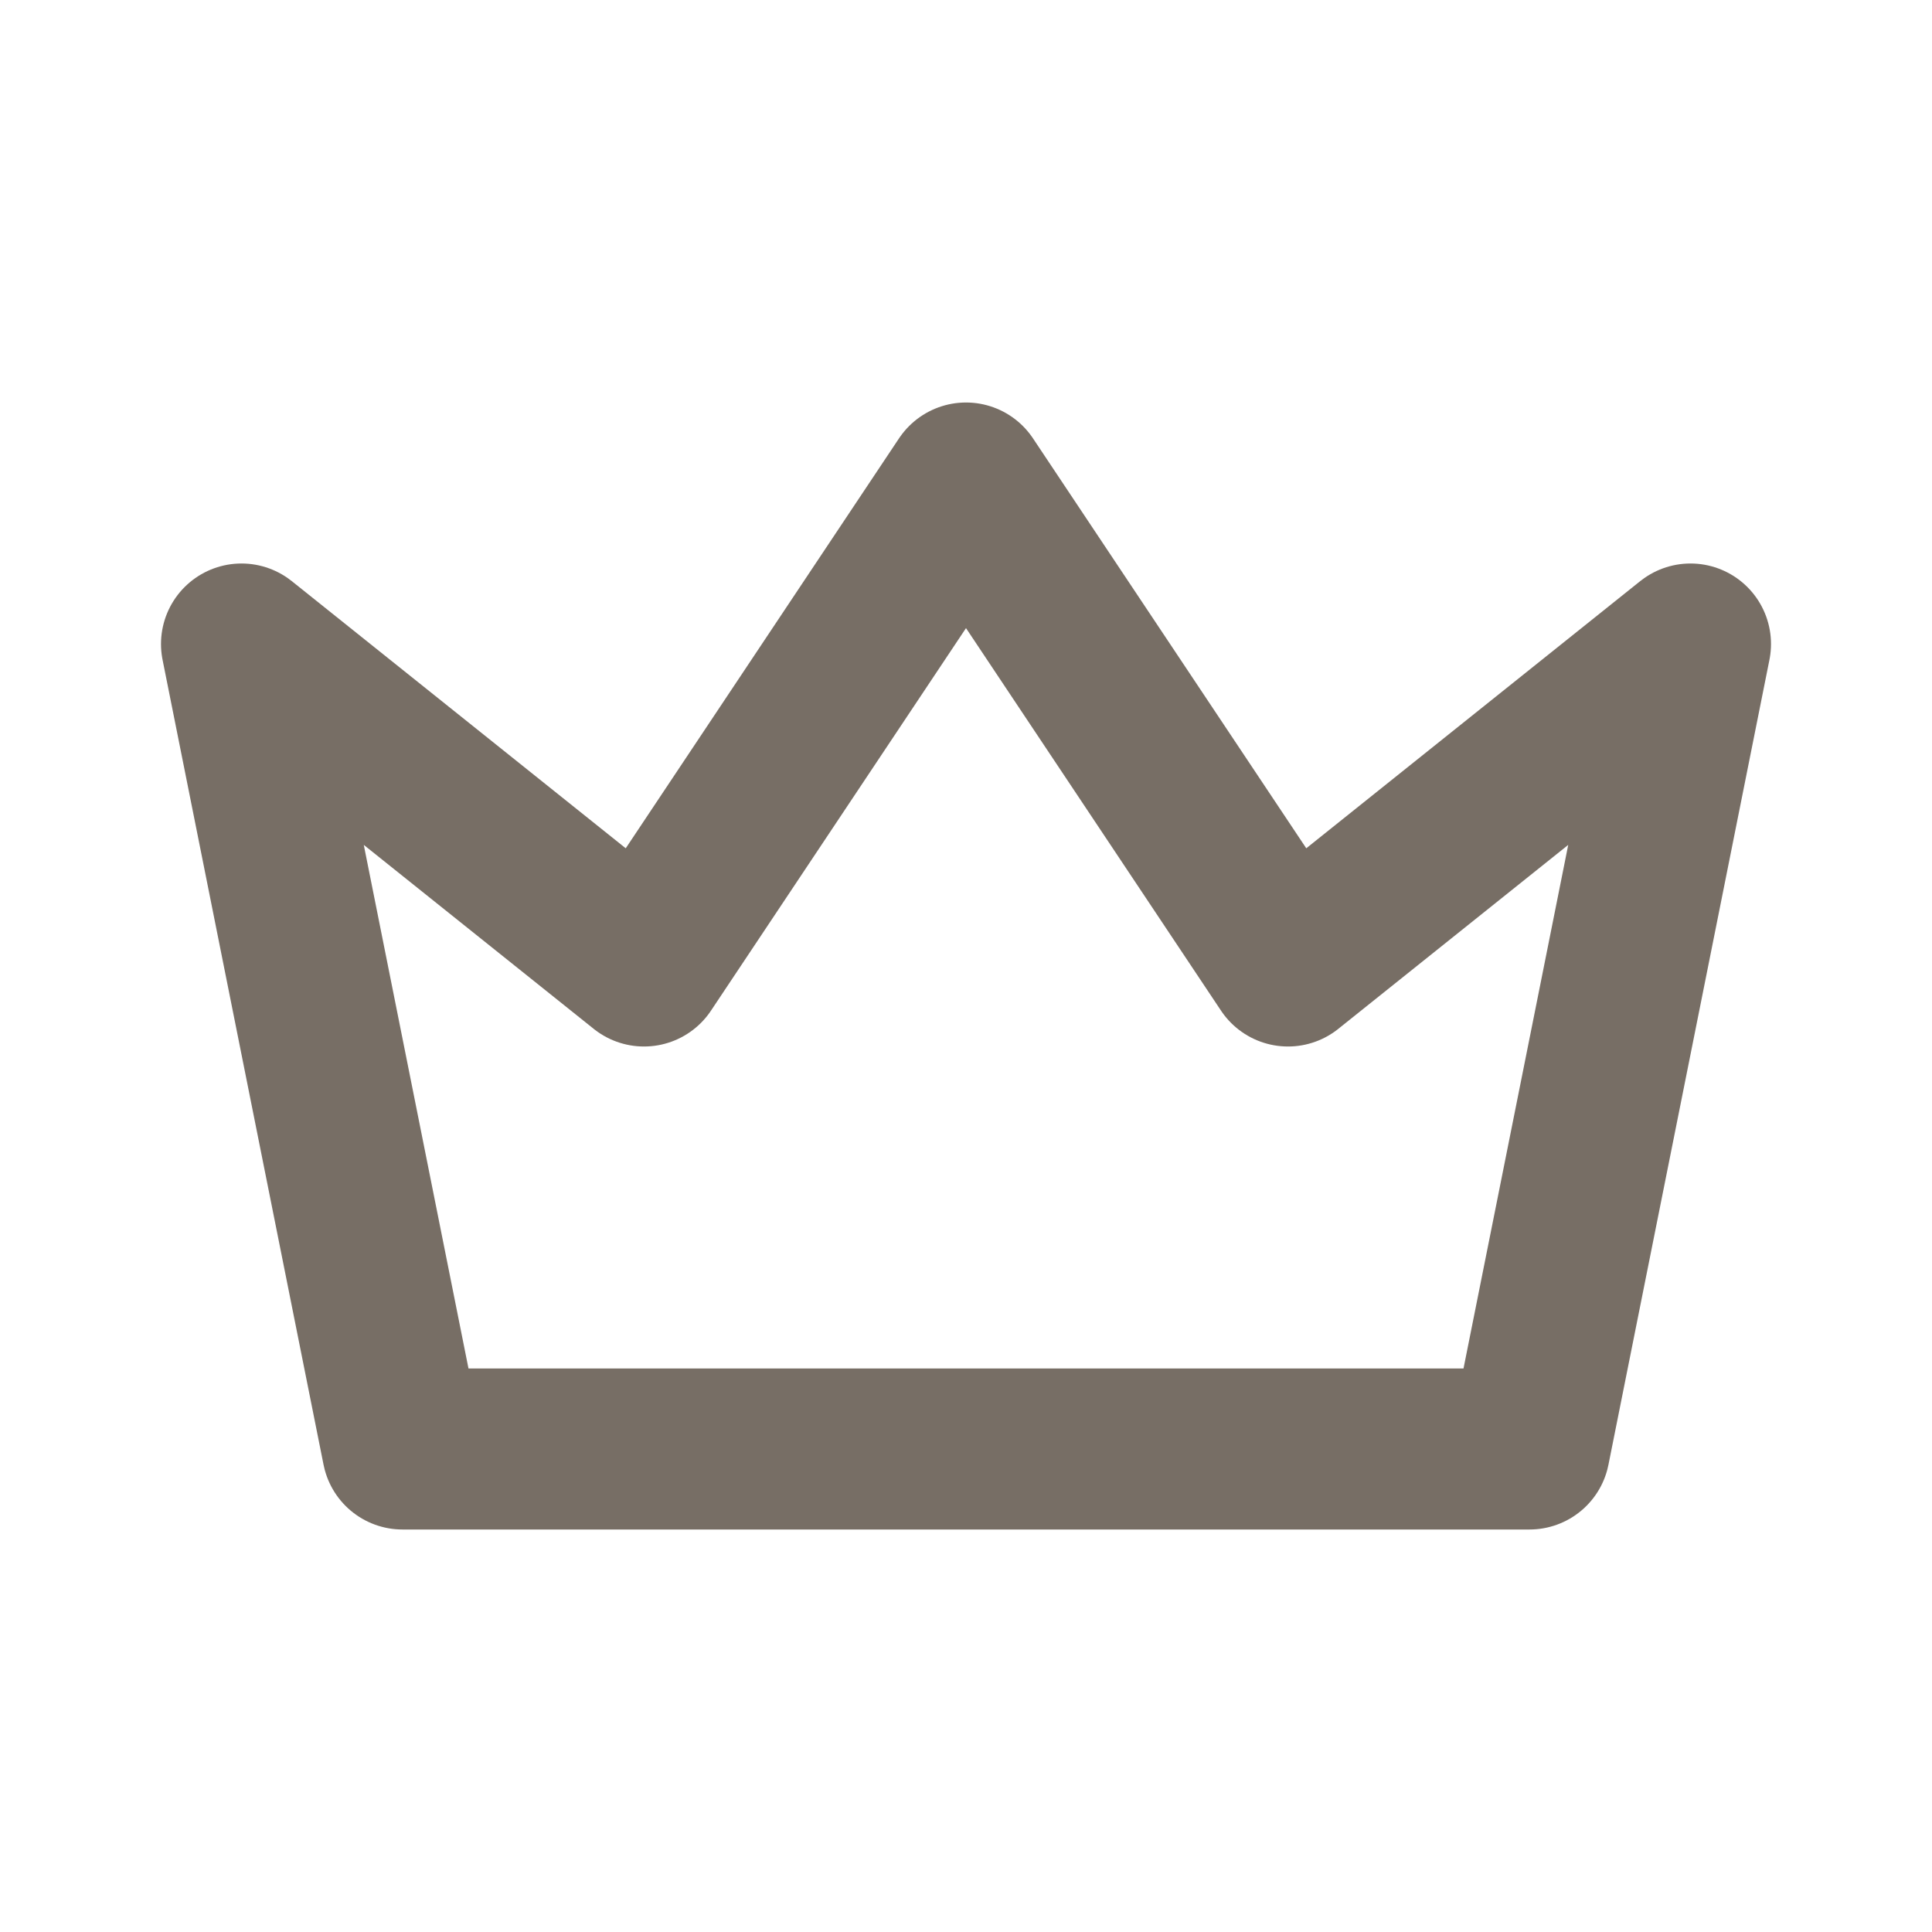
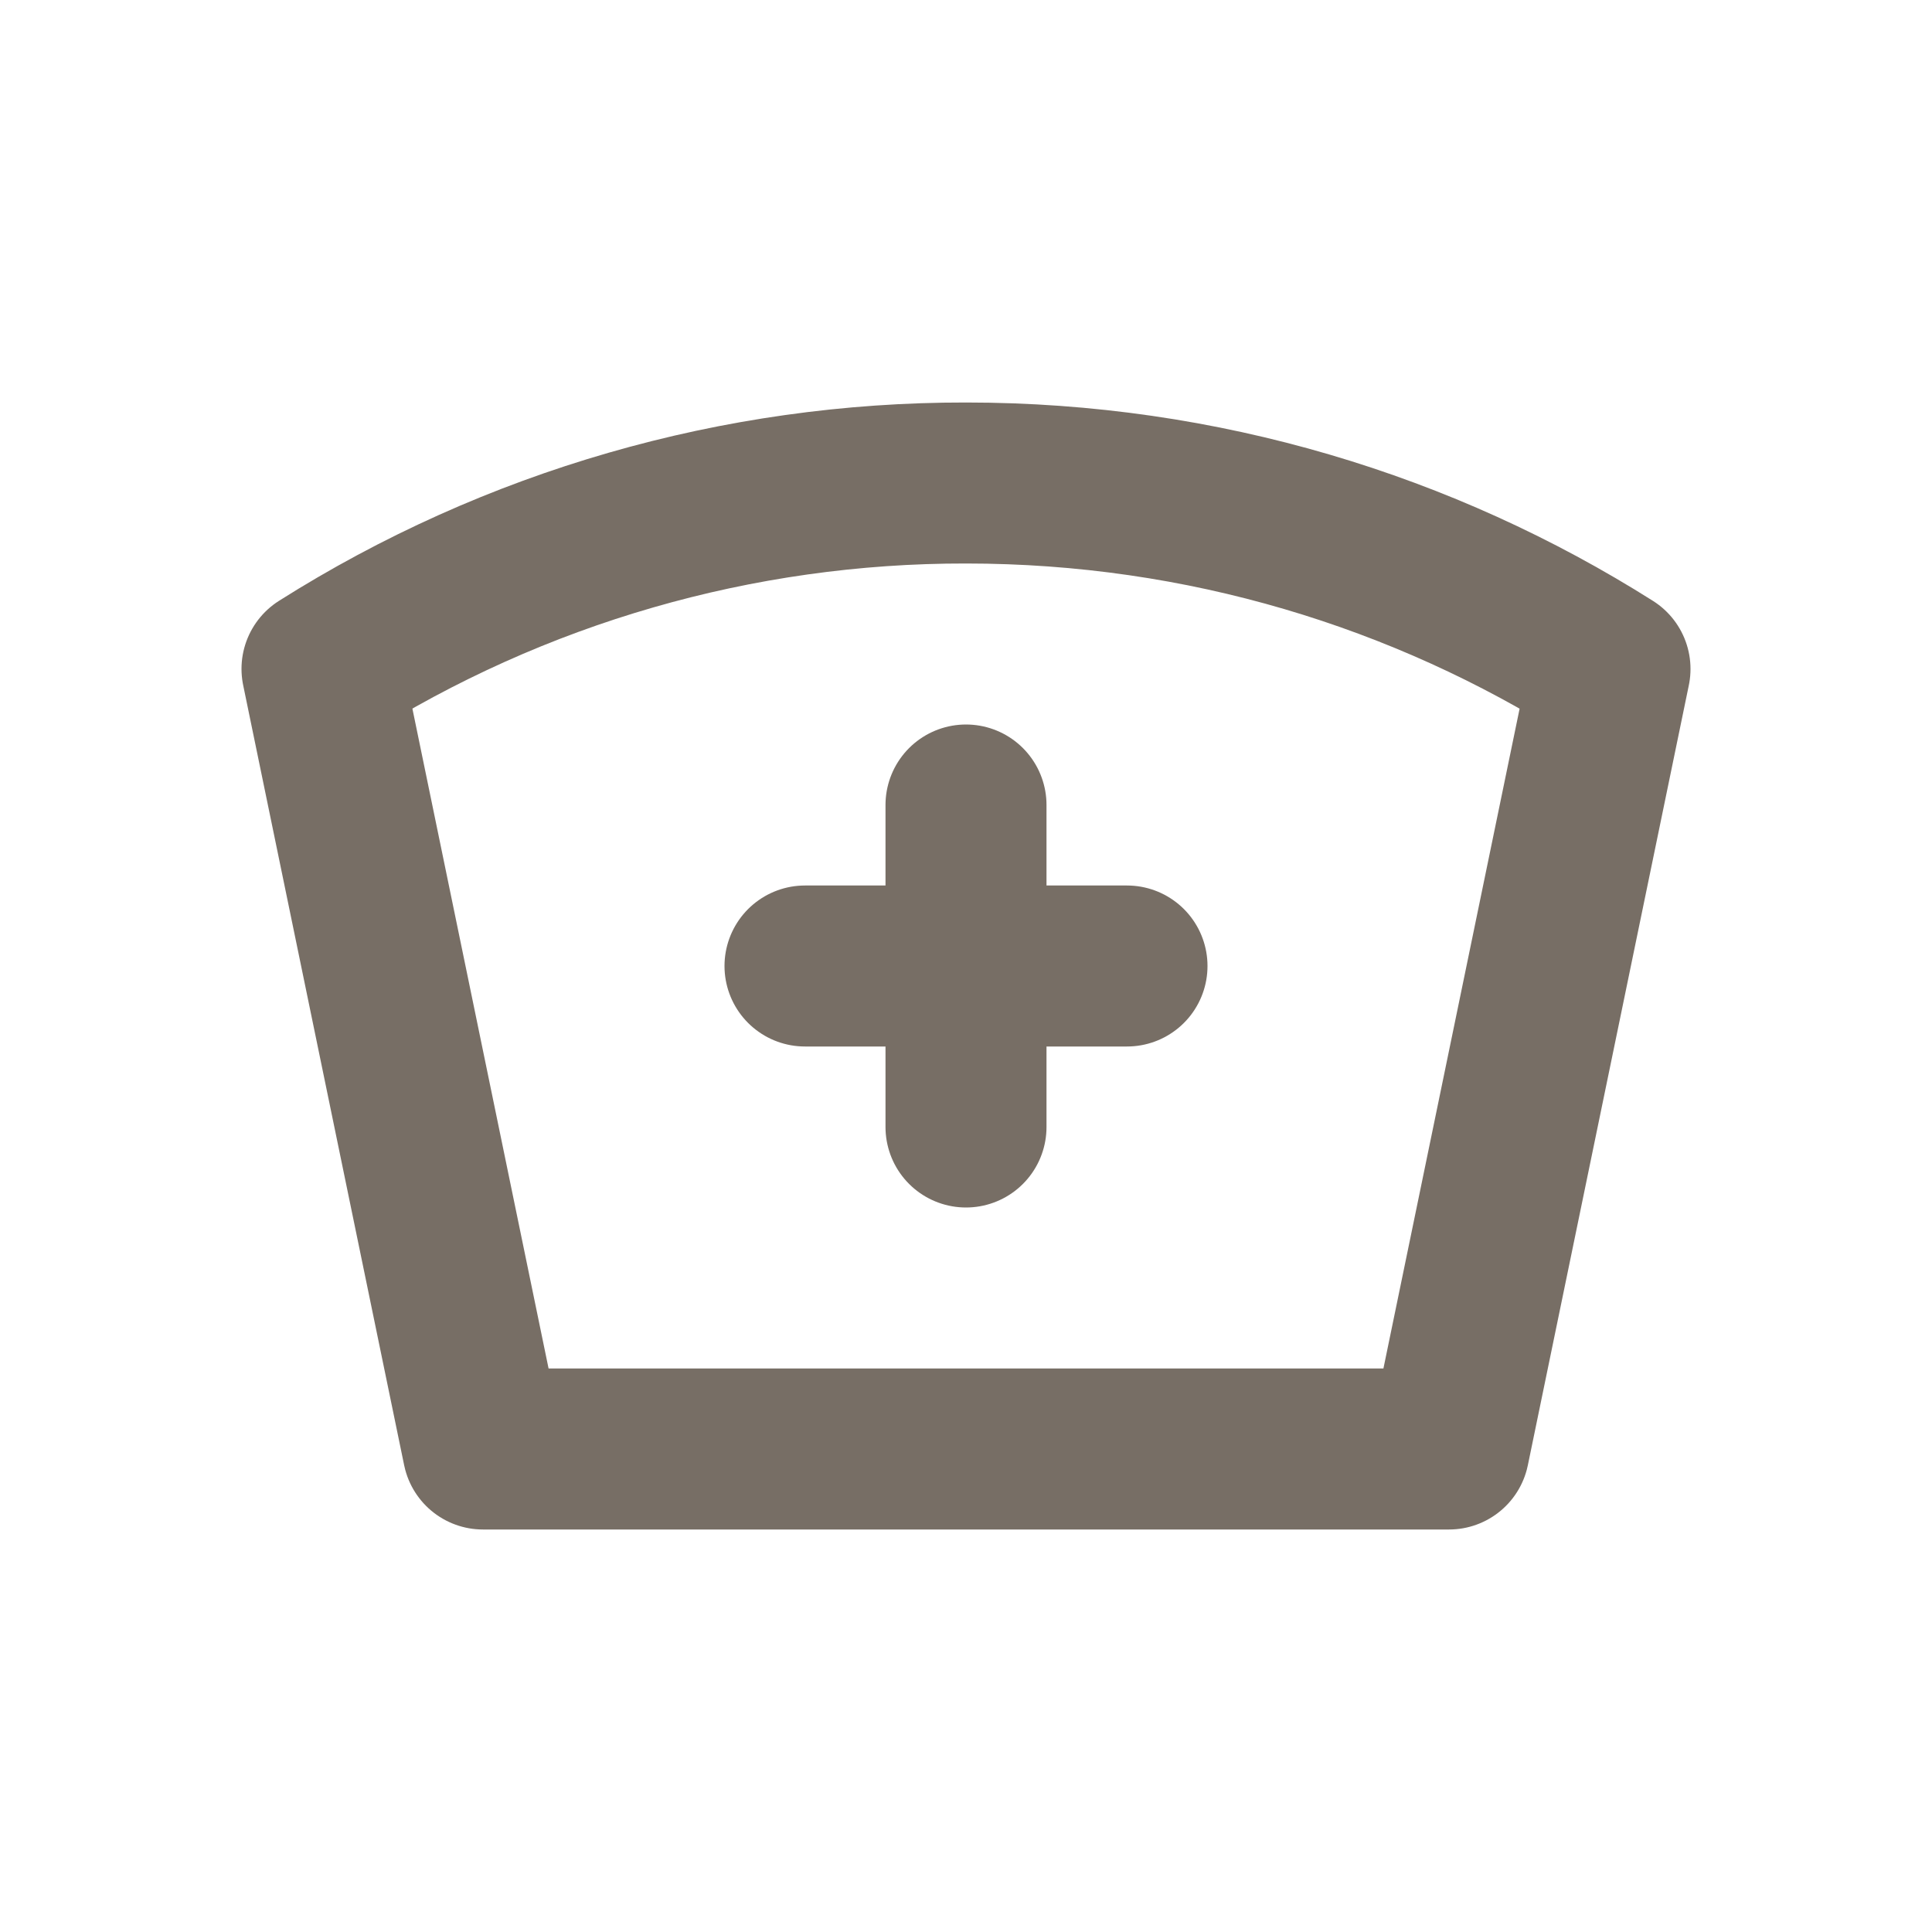
- <svg xmlns="http://www.w3.org/2000/svg" class="icon icon-tabler icon-tabler-crown" width="44" height="44" viewBox="0 0 24 24" stroke-width="2" stroke="#776e65" fill="none" stroke-linecap="round" stroke-linejoin="round">
+ <svg xmlns="http://www.w3.org/2000/svg" class="icon icon-tabler icon-tabler-nurse" width="44" height="44" viewBox="0 0 24 24" stroke-width="2" stroke="#776e65" fill="none" stroke-linecap="round" stroke-linejoin="round">
  <path stroke="none" d="M0 0h24v24H0z" fill="none" />
-   <path d="M12 6l4 6l5 -4l-2 10h-14l-2 -10l5 4z" />
+   <path d="M12 6c2.941 0 5.685 .847 8 2.31l-2 9.69h-12l-2 -9.691a14.93 14.93 0 0 1 8 -2.309z" />
+   <path d="M10 12h4" />
+   <path d="M12 10v4" />
</svg>
